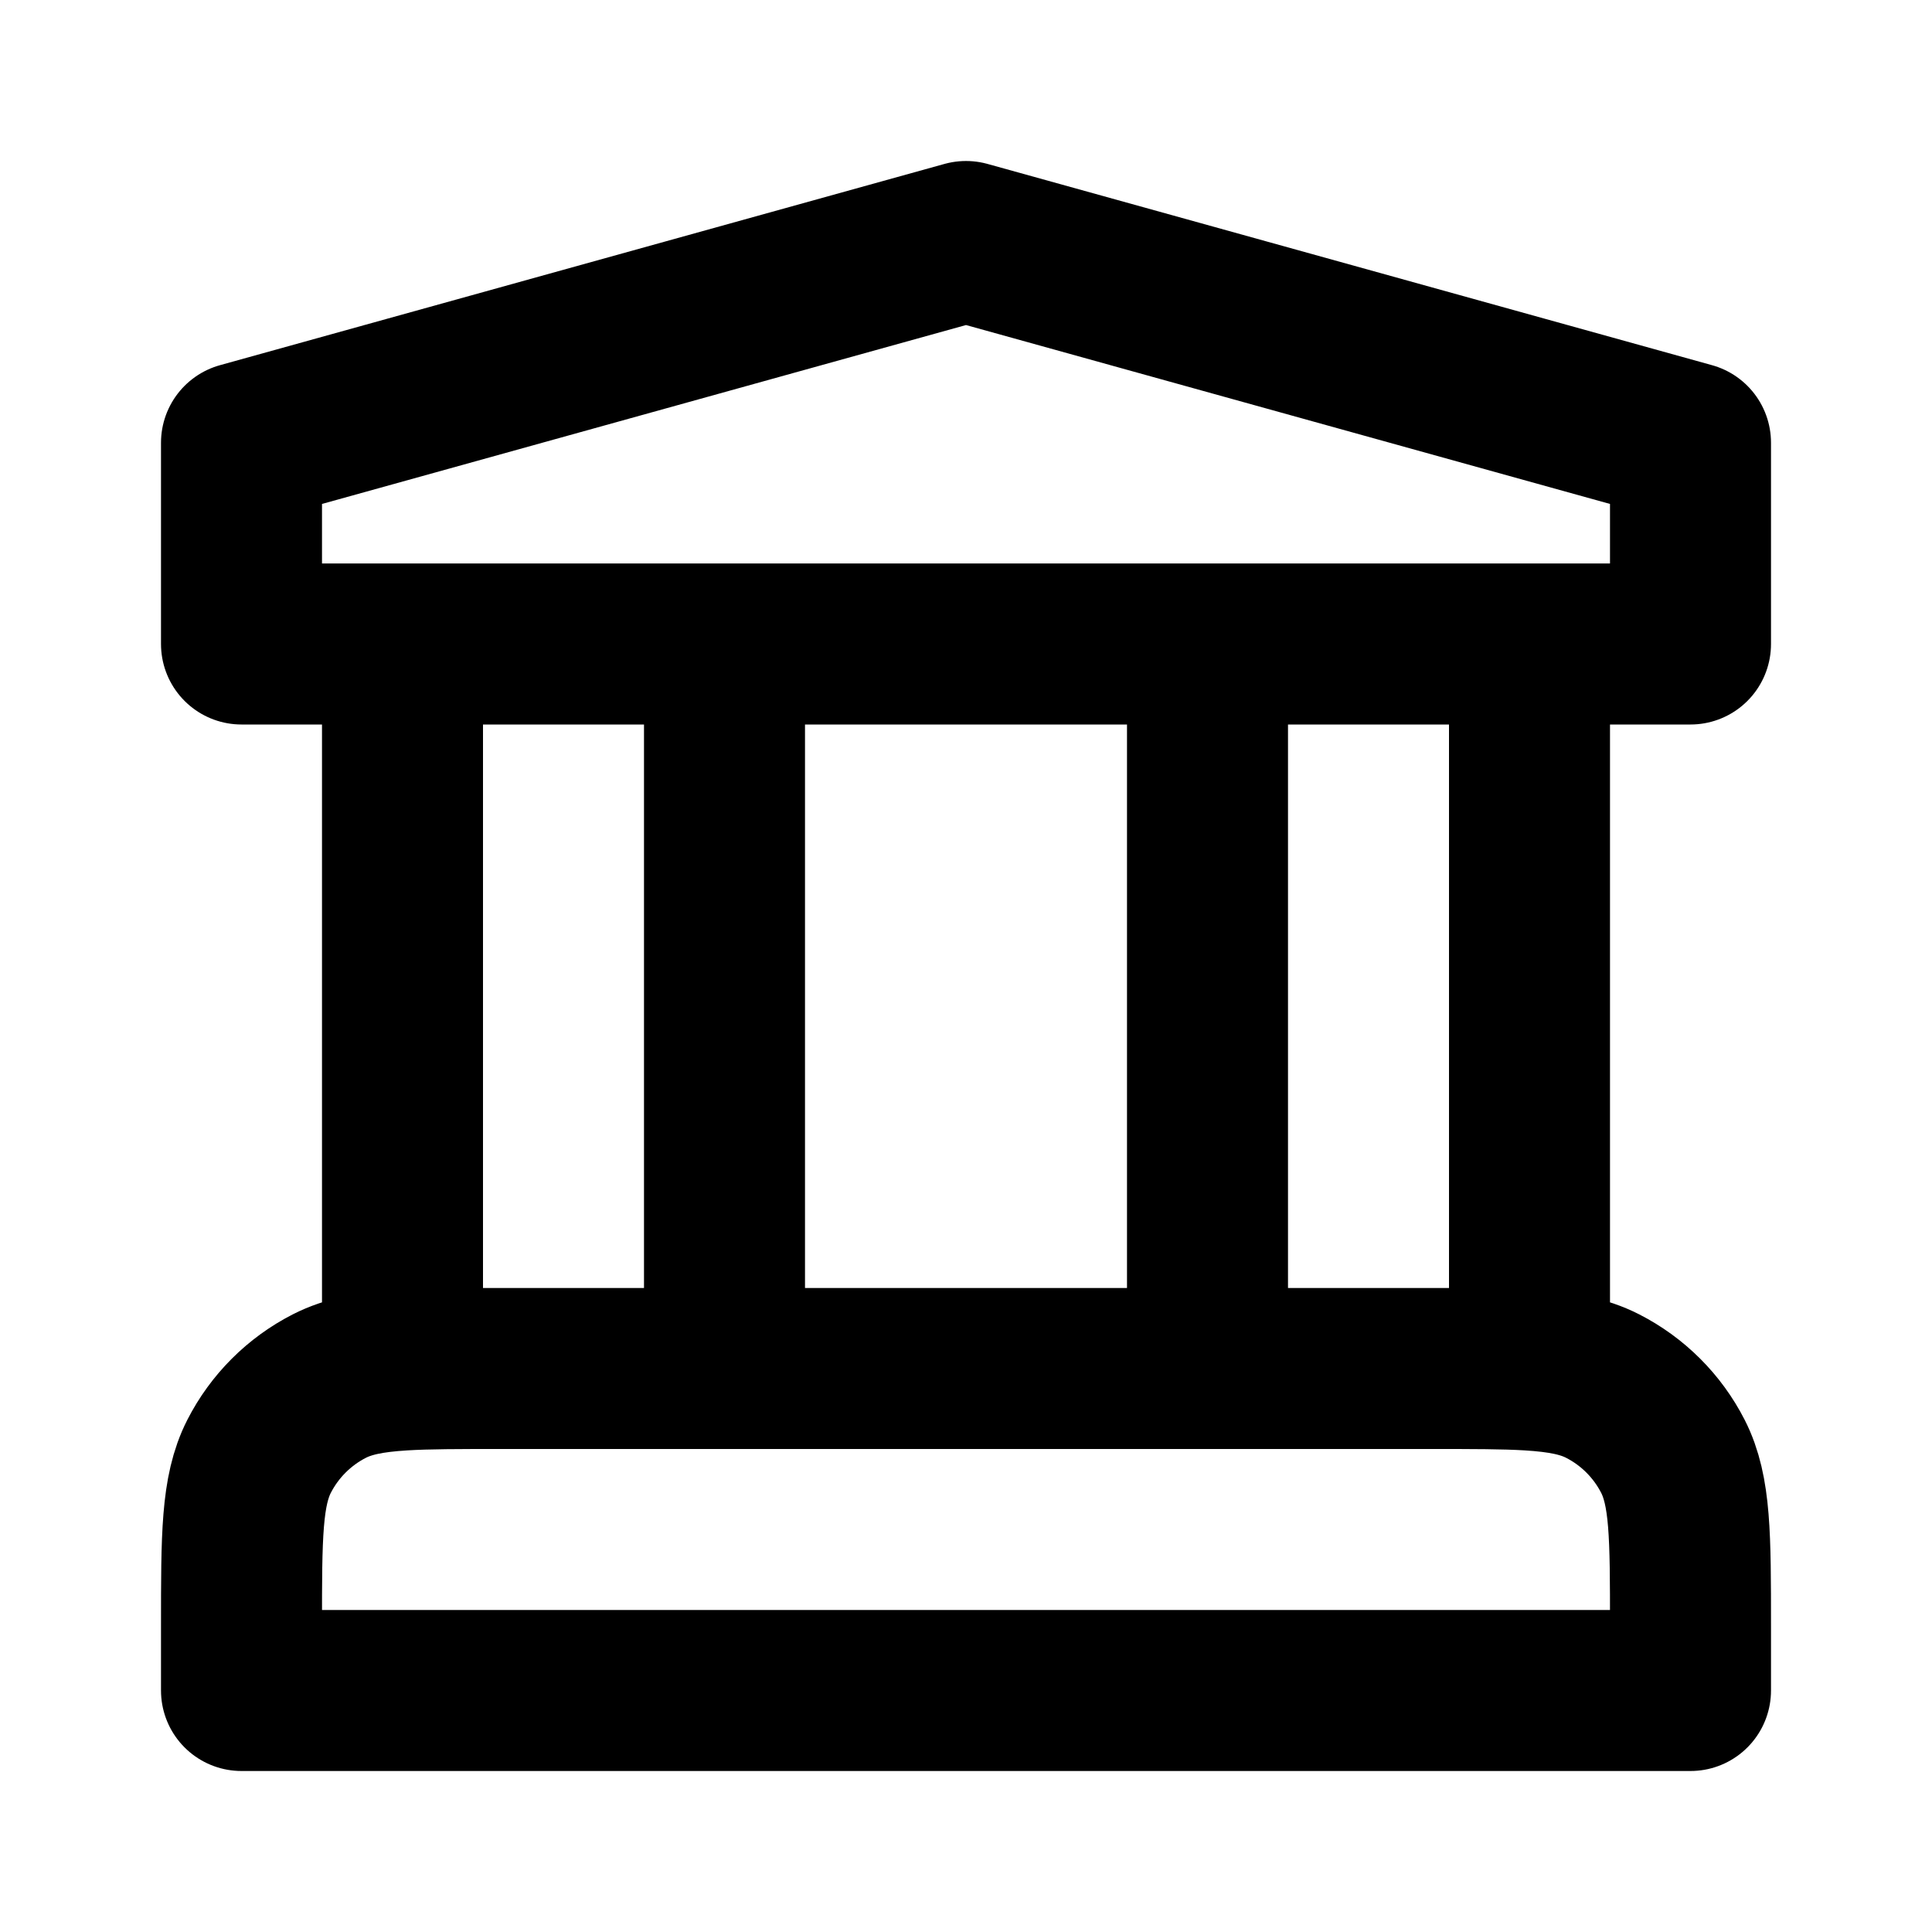
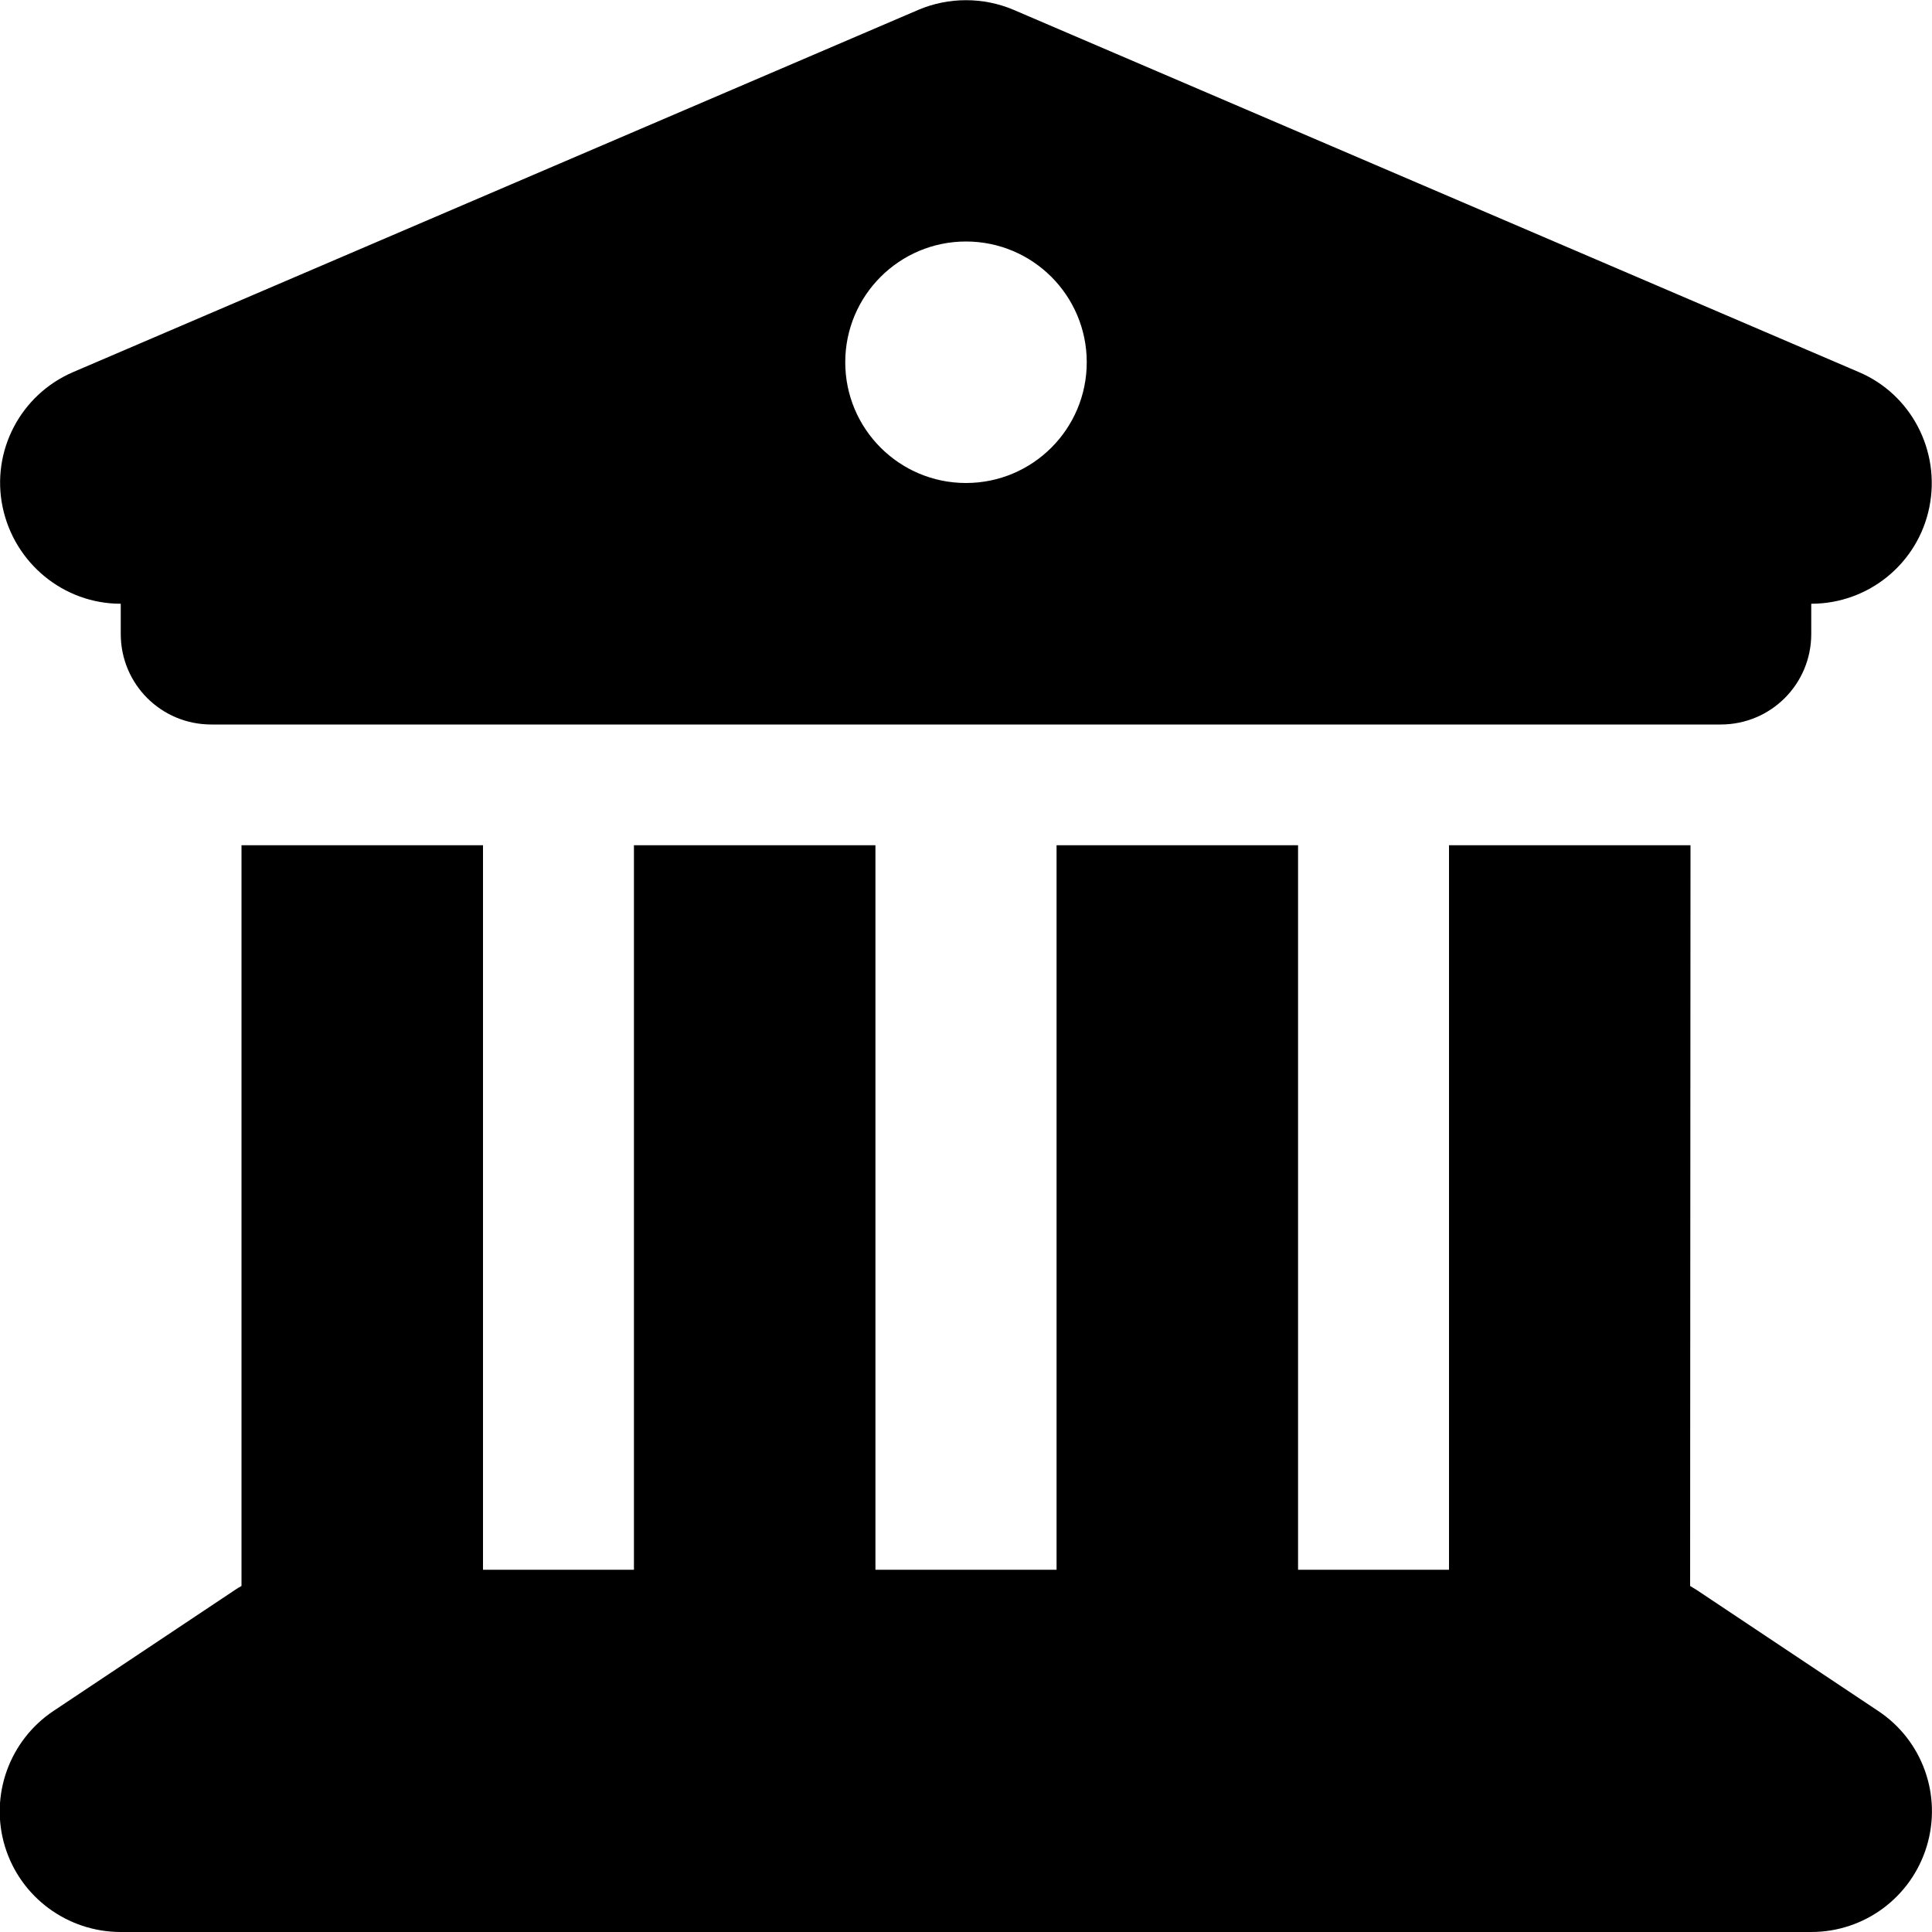
- <svg xmlns="http://www.w3.org/2000/svg" width="800px" height="800px" viewBox="0 0 24 24" fill="none">
-   <path d="M5 8V17.019M9 8V17M15 8V17M19 8V17.019M5 17.019C5.314 17 5.702 17 6.2 17H17.8C18.298 17 18.686 17 19 17.019M5 17.019C4.608 17.043 4.33 17.097 4.092 17.218C3.716 17.41 3.41 17.716 3.218 18.092C3 18.52 3 19.08 3 20.2V21H21V20.2C21 19.08 21 18.52 20.782 18.092C20.59 17.716 20.284 17.41 19.908 17.218C19.671 17.097 19.392 17.043 19 17.019M3 5.5V8H21V5.5L12 3L3 5.5Z" stroke="#000000" stroke-width="2" stroke-linecap="round" stroke-linejoin="round" />
+ <svg xmlns="http://www.w3.org/2000/svg" viewBox="0 0 512 512">
+   <path d="M243.4 2.6l-224 96c-14 6-21.8 21-18.7 35.8S16.8 160 32 160l0 8c0 13.3 10.7 24 24 24l400 0c13.3 0 24-10.7 24-24l0-8c15.2 0 28.3-10.7 31.3-25.6s-4.8-29.9-18.7-35.8l-224-96c-8-3.4-17.2-3.4-25.2 0zM128 224l-64 0 0 196.3c-.6 .3-1.2 .7-1.8 1.1l-48 32c-11.7 7.8-17 22.4-12.9 35.9S17.9 512 32 512l448 0c14.1 0 26.5-9.2 30.6-22.7s-1.1-28.1-12.9-35.9l-48-32c-.6-.4-1.2-.7-1.8-1.1L448 224l-64 0 0 192-40 0 0-192-64 0 0 192-48 0 0-192-64 0 0 192-40 0 0-192zM256 64a32 32 0 1 1 0 64 32 32 0 1 1 0-64z" />
</svg>
